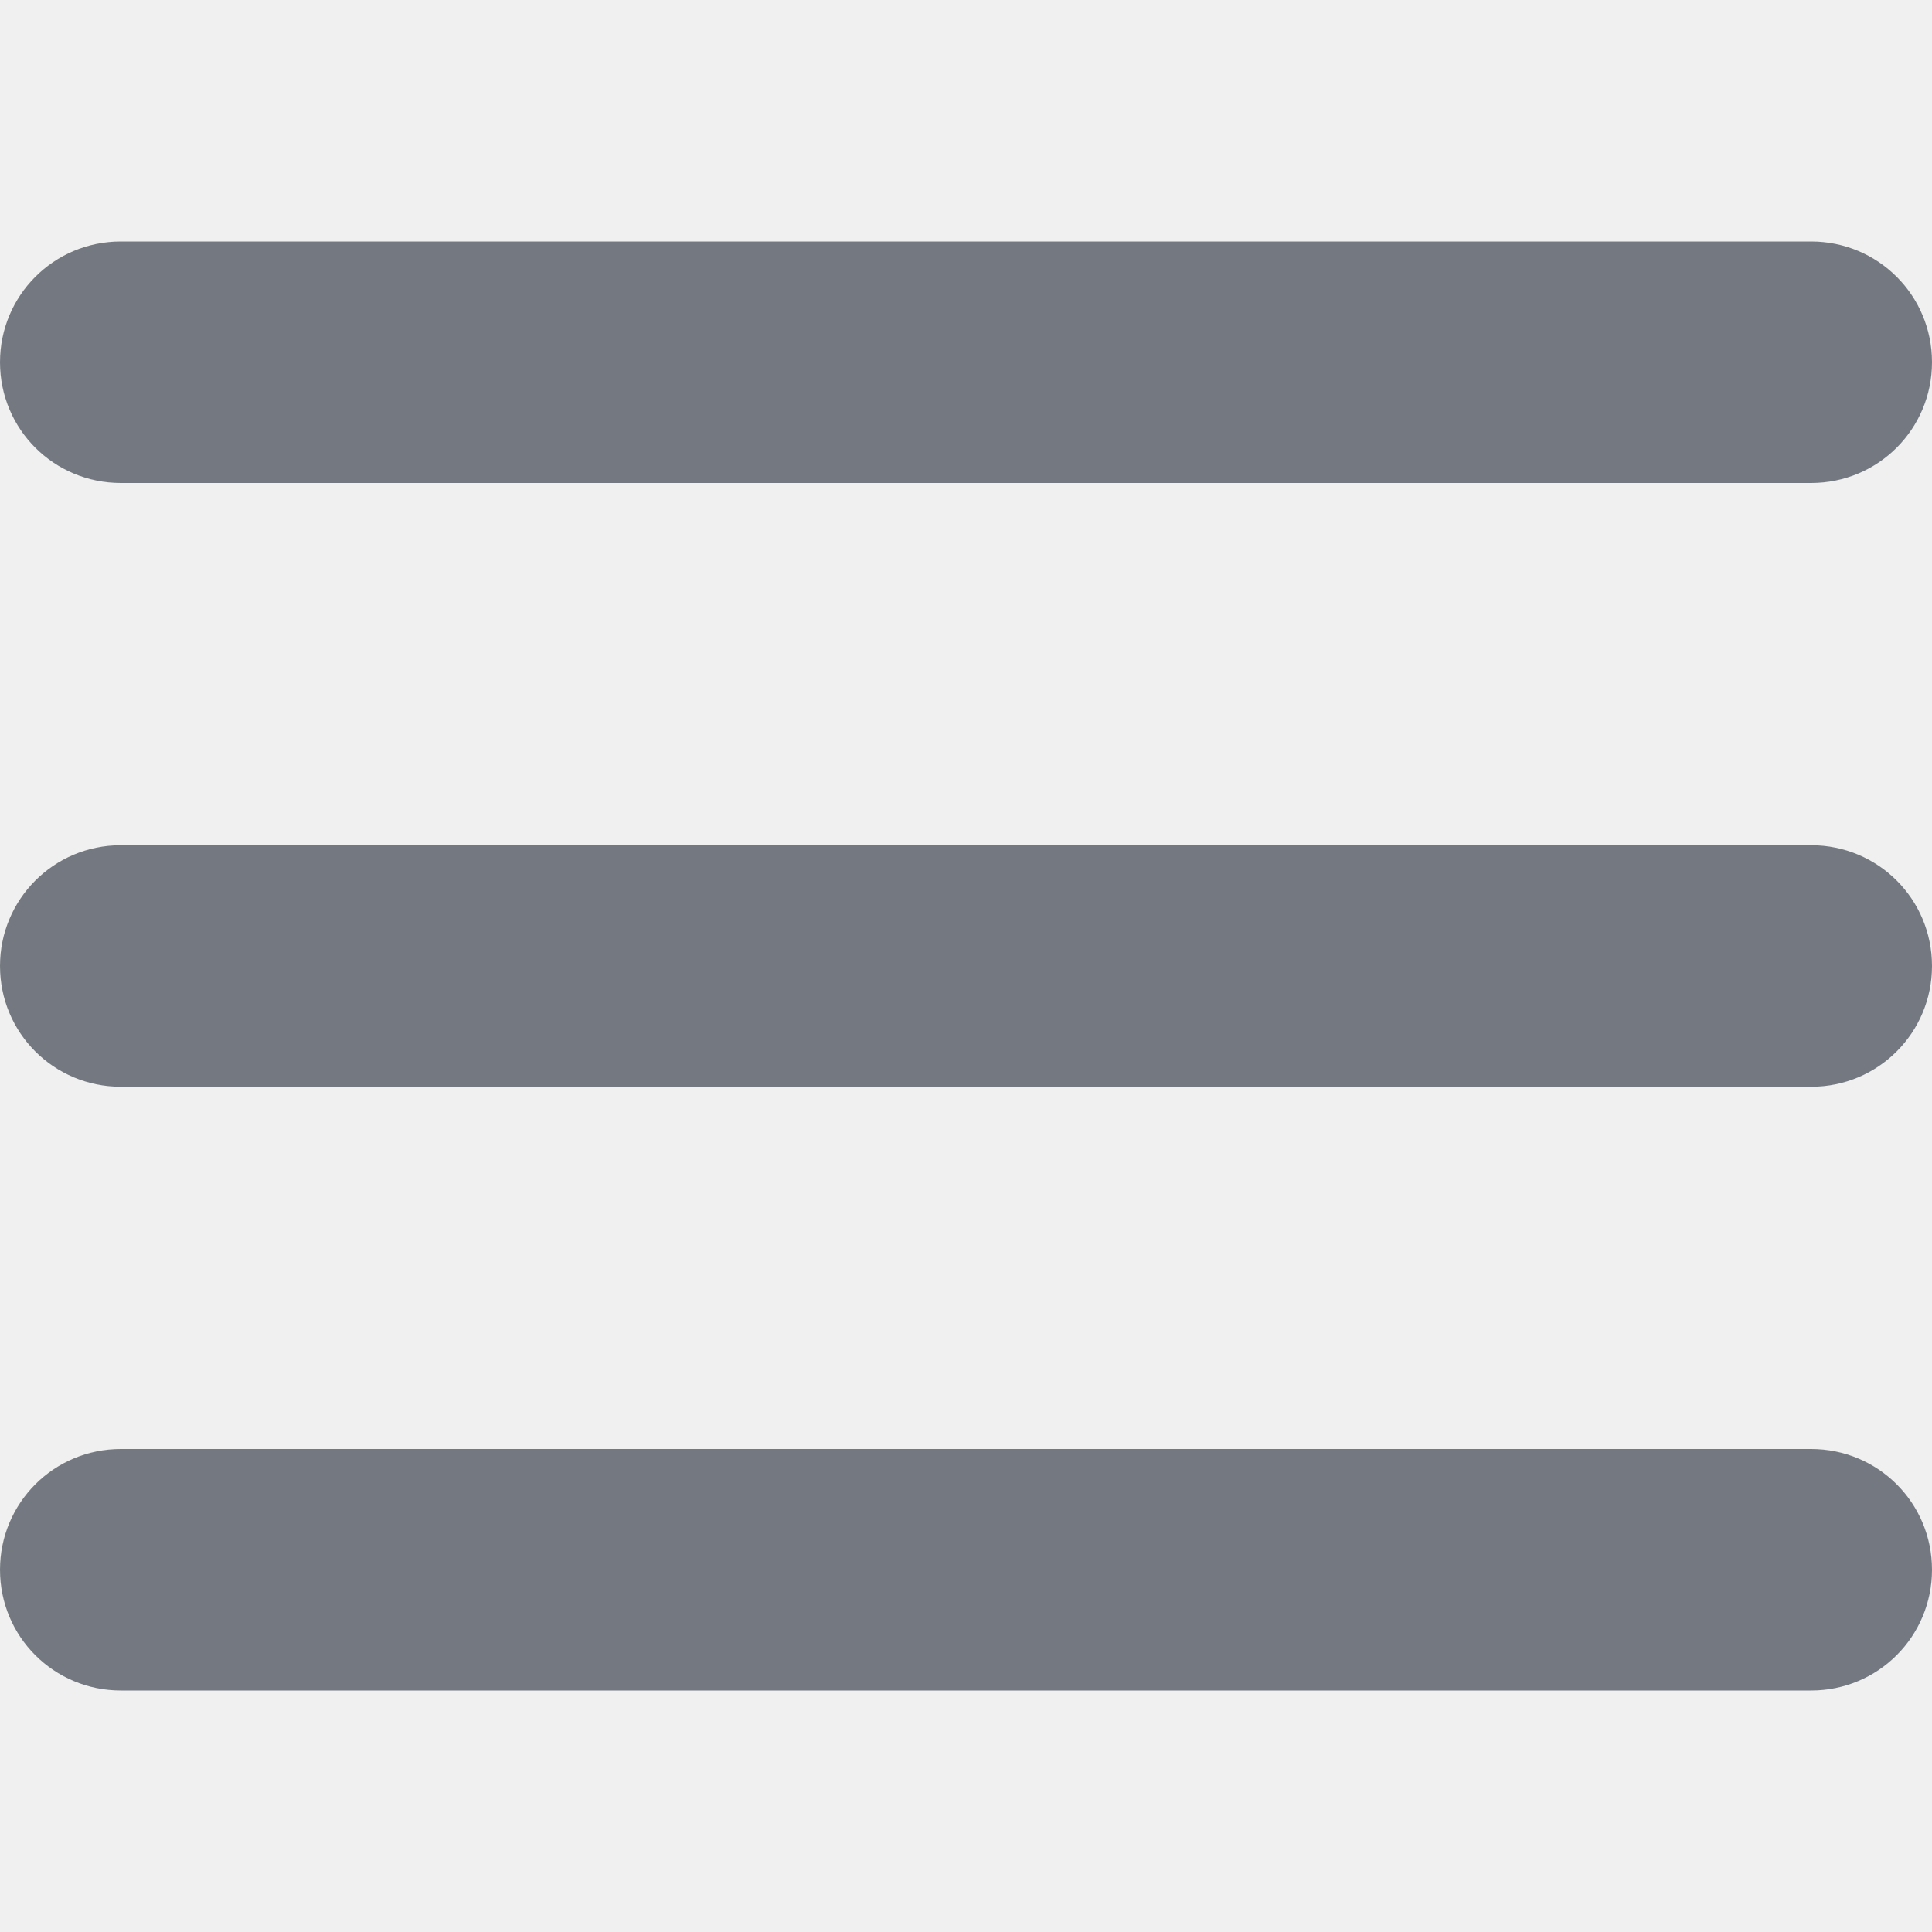
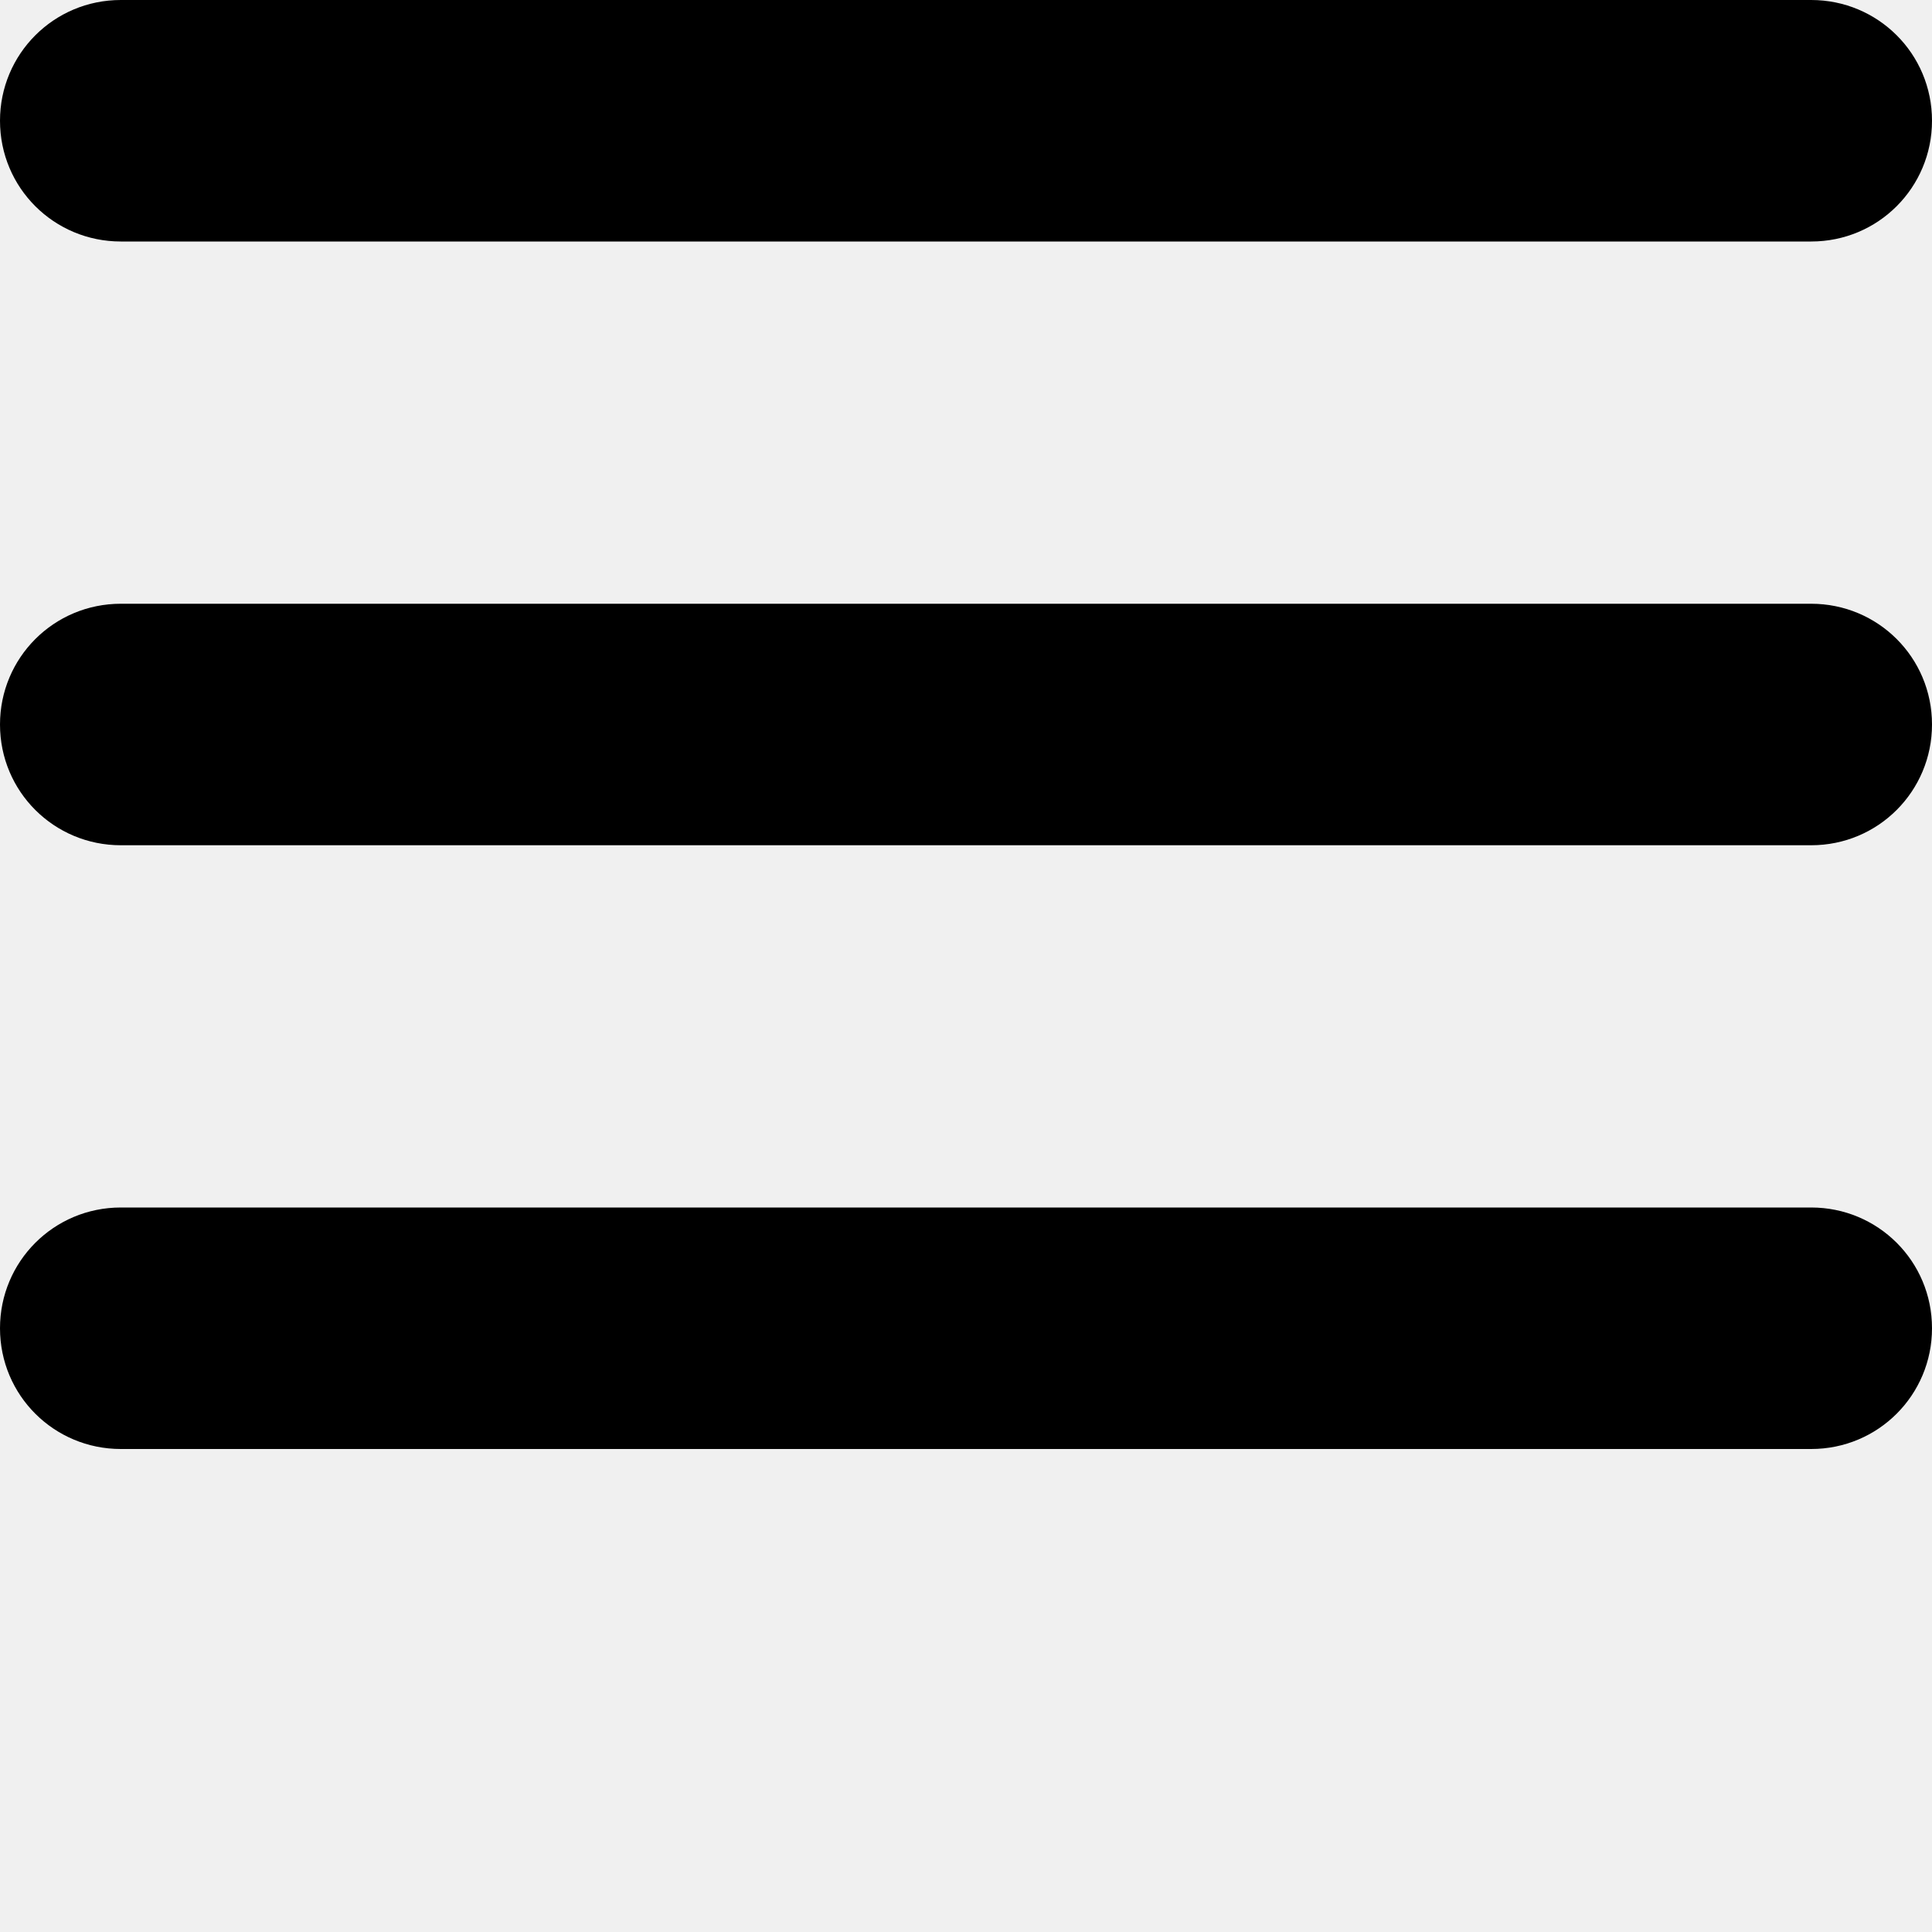
- <svg xmlns="http://www.w3.org/2000/svg" xmlns:xlink="http://www.w3.org/1999/xlink" width="24px" height="24px" viewBox="0 0 24 24" version="1.1">
-   <defs>
-     <path class="path-01" d="M0,1.5 C0,0.672 0.667,0 1.501,0 L22.499,0 C23.328,0 24,0.666 24,1.5 C24,2.328 23.333,3 22.499,3 L1.501,3 C0.672,3 0,2.334 0,1.5 Z M0,9 C0,8.172 0.667,7.5 1.501,7.5 L22.499,7.5 C23.328,7.5 24,8.166 24,9 C24,9.828 23.333,10.5 22.499,10.5 L1.501,10.5 C0.672,10.5 0,9.834 0,9 Z M0,16.5 C0,15.672 0.667,15 1.501,15 L22.499,15 C23.328,15 24,15.666 24,16.5 C24,17.328 23.333,18 22.499,18 L1.501,18 C0.672,18 0,17.334 0,16.5 Z" id="path-1" />
-   </defs>
-   <g id="Style-" stroke="none" stroke-width="1" fill="none" fill-rule="evenodd">
-     <g id="Style_Icons" transform="translate(-165, -3296)">
-       <g id="Menu" transform="translate(165, 3248)">
-         <g id="Icon-/-Menu" transform="translate(0, 48)">
-           <g id="Group-2" transform="translate(0, 3)">
-             <mask id="mask-2" fill="white">
-               <use xlink:href="#path-1" />
-             </mask>
-             <g id="Combined-Shape">
-               <use fill="#D8D8D8" xlink:href="#path-1" />
-               <use fill="#FFFFFF" xlink:href="#path-1" />
-             </g>
-             <g id="Color-/-Global-Grey---medium-dark" mask="url(#mask-2)" fill="#747981">
-               <g transform="translate(0, -3)" id="color">
-                 <rect x="0" y="0" width="24" height="24" />
-               </g>
-             </g>
-           </g>
-         </g>
-       </g>
-     </g>
-   </g>
+ <svg xmlns="http://www.w3.org/2000/svg" width="24px" height="24px" viewBox="0 0 24 24" version="1.1">
+   <path class="path-01" d="M0,1.5 C0,0.672 0.667,0 1.501,0 L22.499,0 C23.328,0 24,0.666 24,1.5 C24,2.328 23.333,3 22.499,3 L1.501,3 C0.672,3 0,2.334 0,1.5 Z M0,9 C0,8.172 0.667,7.5 1.501,7.5 L22.499,7.5 C23.328,7.5 24,8.166 24,9 C24,9.828 23.333,10.5 22.499,10.5 L1.501,10.5 C0.672,10.5 0,9.834 0,9 Z M0,16.5 C0,15.672 0.667,15 1.501,15 L22.499,15 C23.328,15 24,15.666 24,16.5 C24,17.328 23.333,18 22.499,18 L1.501,18 C0.672,18 0,17.334 0,16.5 Z" id="path-1" />
</svg>
